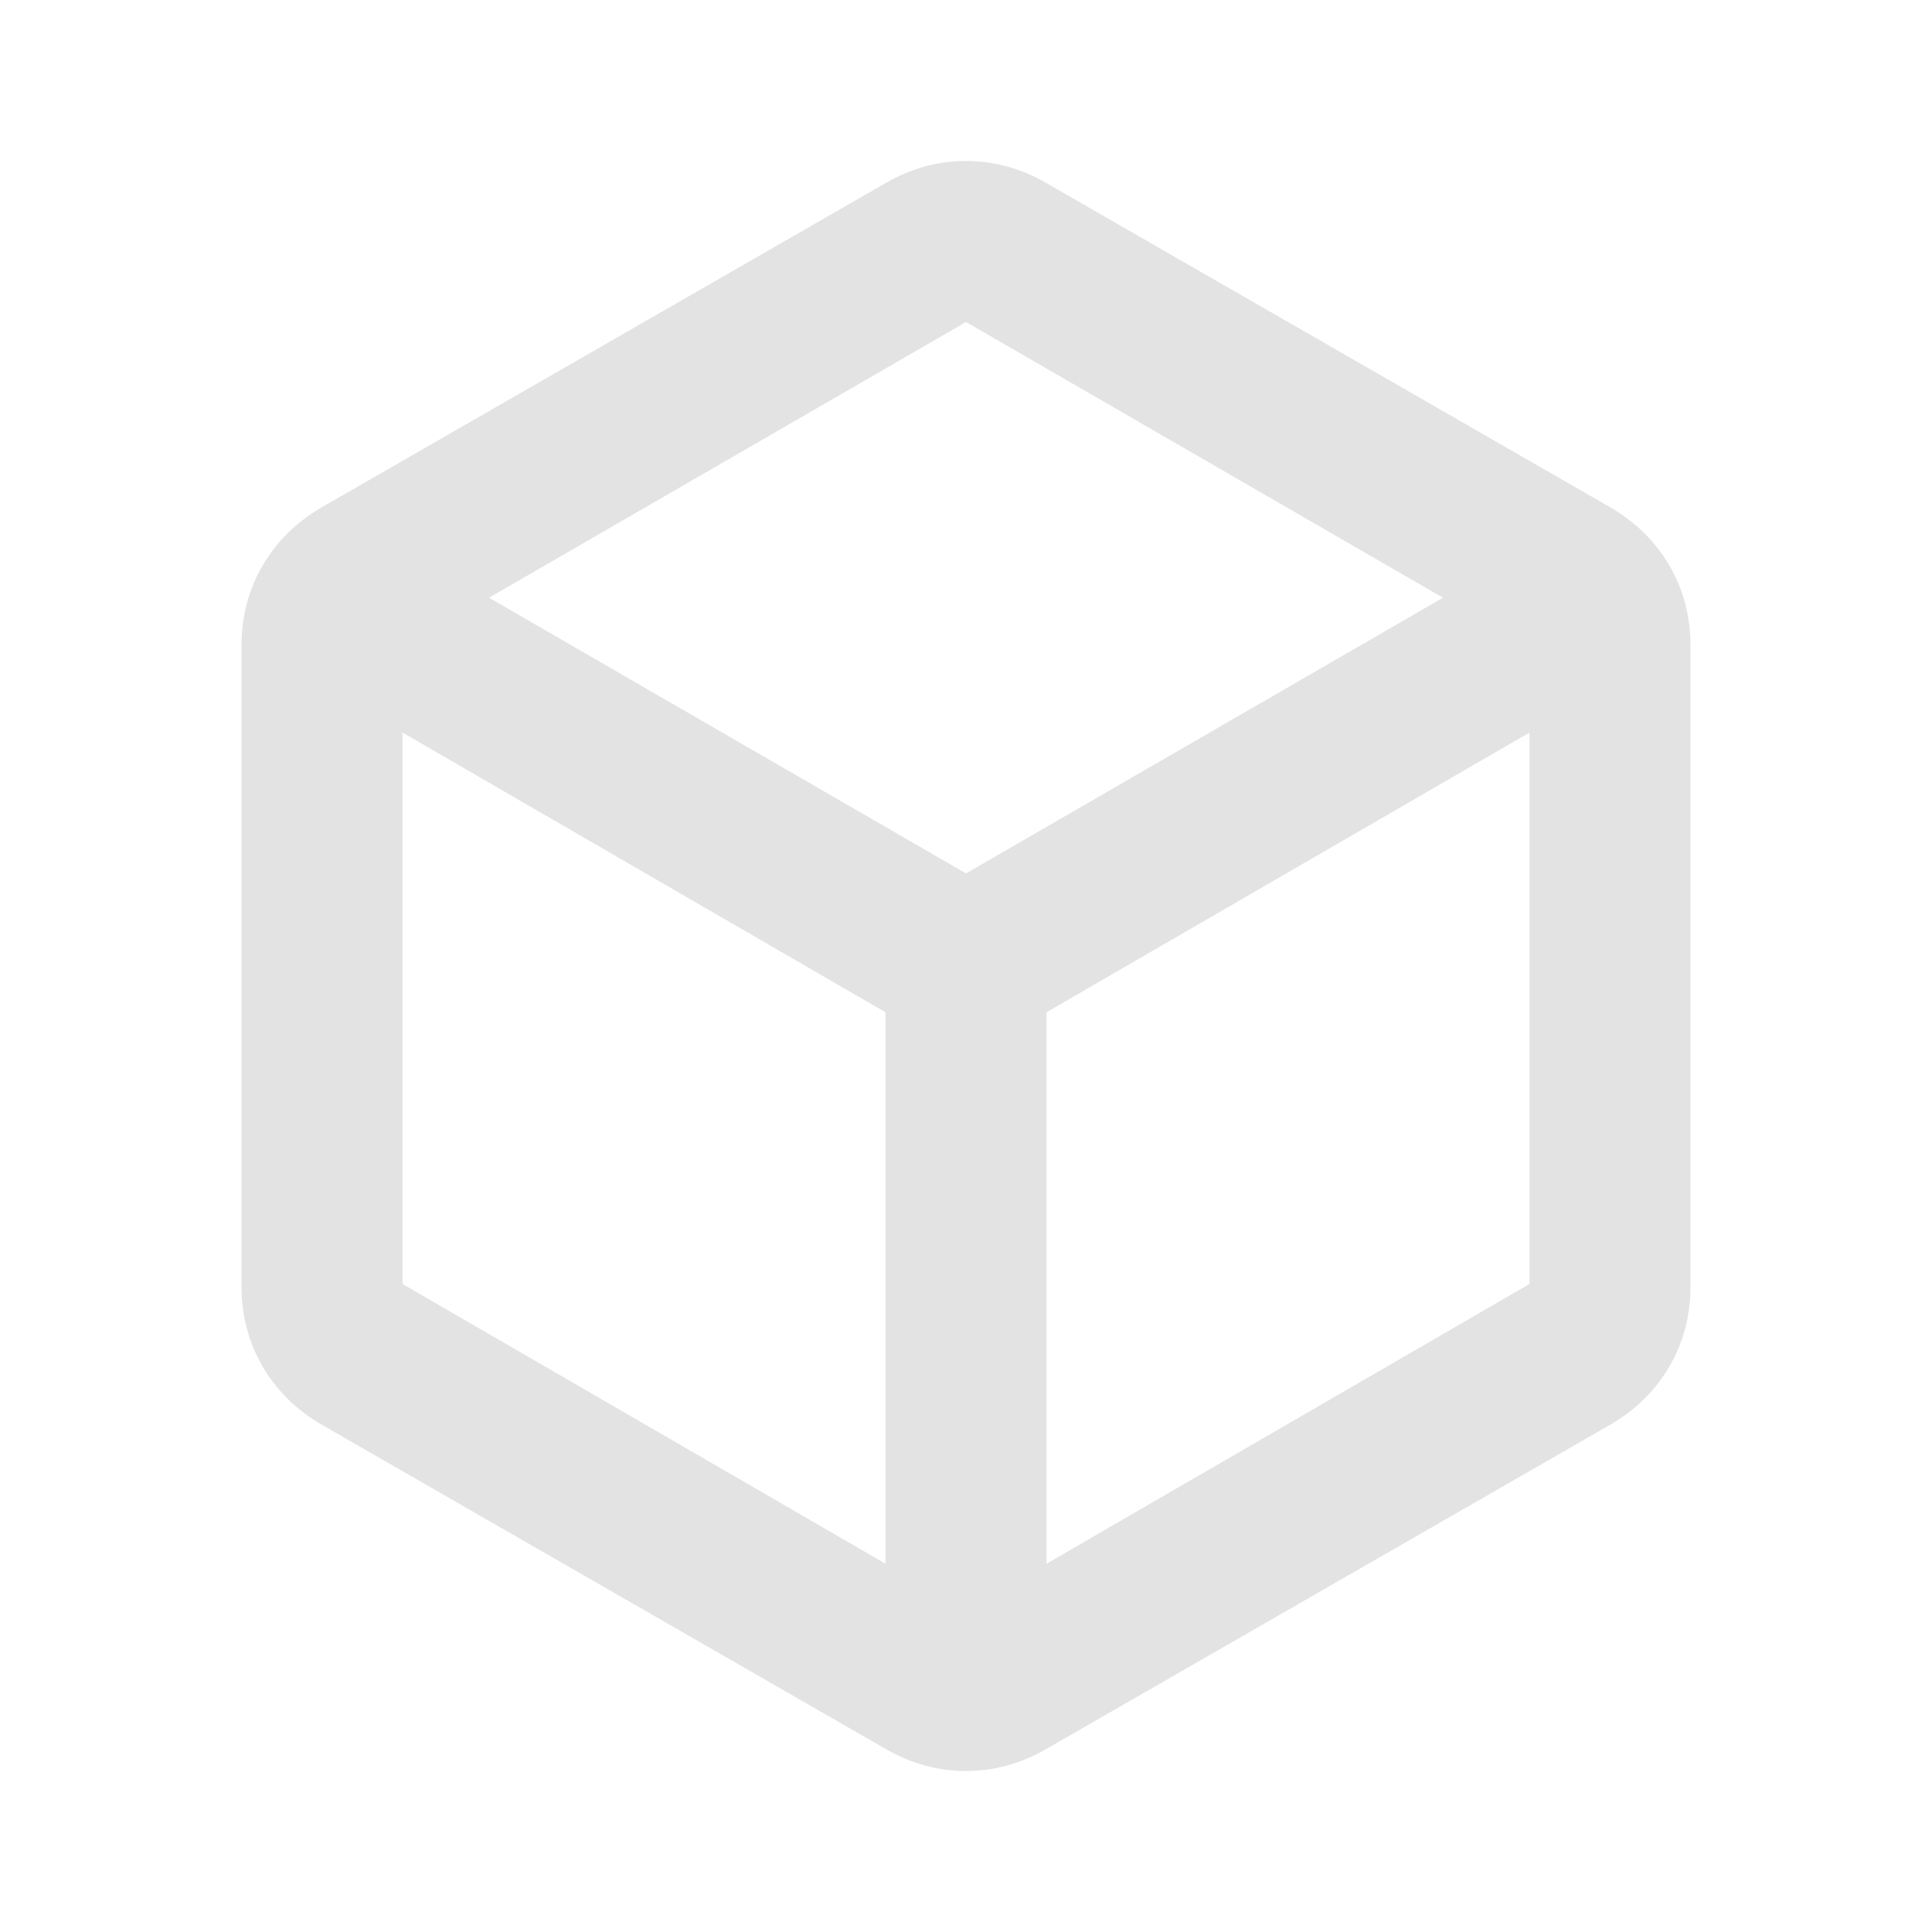
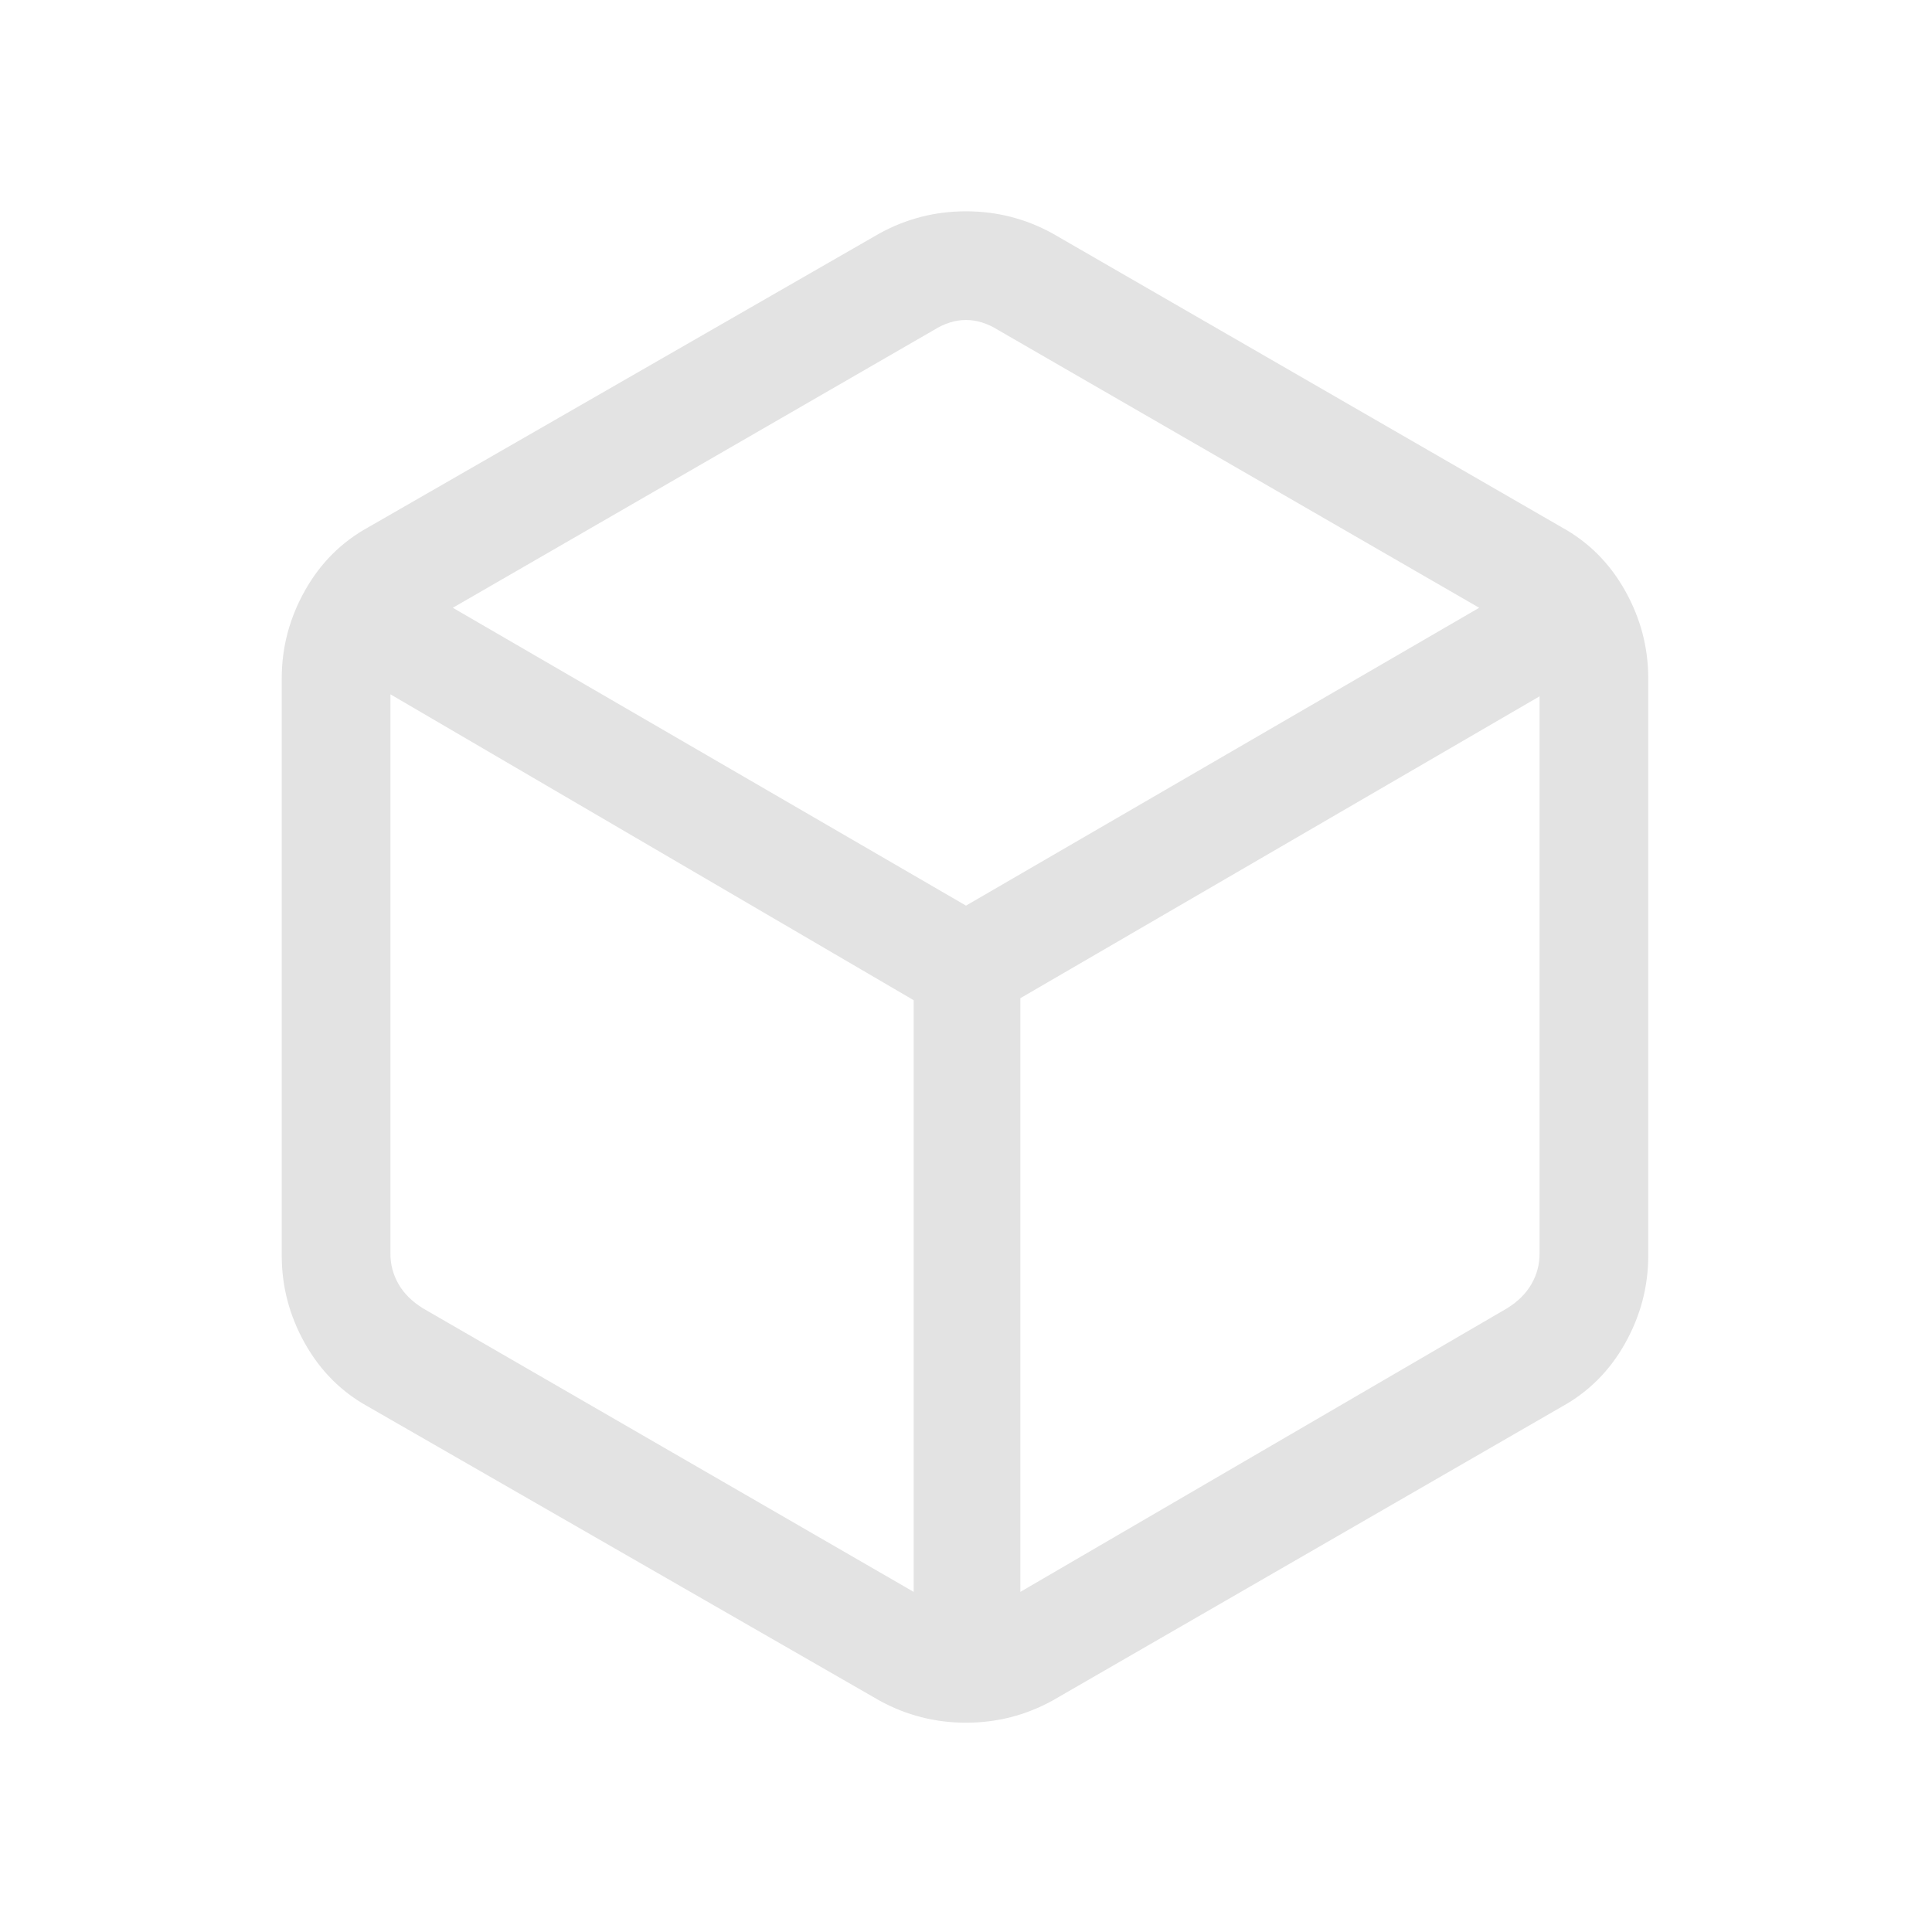
<svg xmlns="http://www.w3.org/2000/svg" height="24px" viewBox="0 -960 960 960" width="24px" fill="#e3e3e3">
-   <path d="M440-183v-274L200-596v274l240 139Zm80 0 240-139v-274L520-457v274Zm-40-343 237-137-237-137-237 137 237 137ZM160-252q-19-11-29.5-29T120-321v-318q0-22 10.5-40t29.5-29l280-161q19-11 40-11t40 11l280 161q19 11 29.5 29t10.5 40v318q0 22-10.5 40T800-252L520-91q-19 11-40 11t-40-11L160-252Zm320-228Z" />
+   <path d="M454-169v-294L194-615v278q0 8 4 15t12 12l244 141Zm53 0 242-141q8-5 12-12t4-15v-277L507-464v295Zm-27-341 255-148-239-138q-8-5-16-5t-16 5L225-658l255 148ZM183-261q-20-11-31.5-31.5T140-336v-287q0-23 11.5-43.5T183-698l254-146q20-11 43-11t43 11l253 146q20 11 31.5 31.5T819-623v287q0 23-11.5 43.5T776-261L523-115q-20 11-43 11t-43-11L183-261Zm297-219Z" />
</svg>
